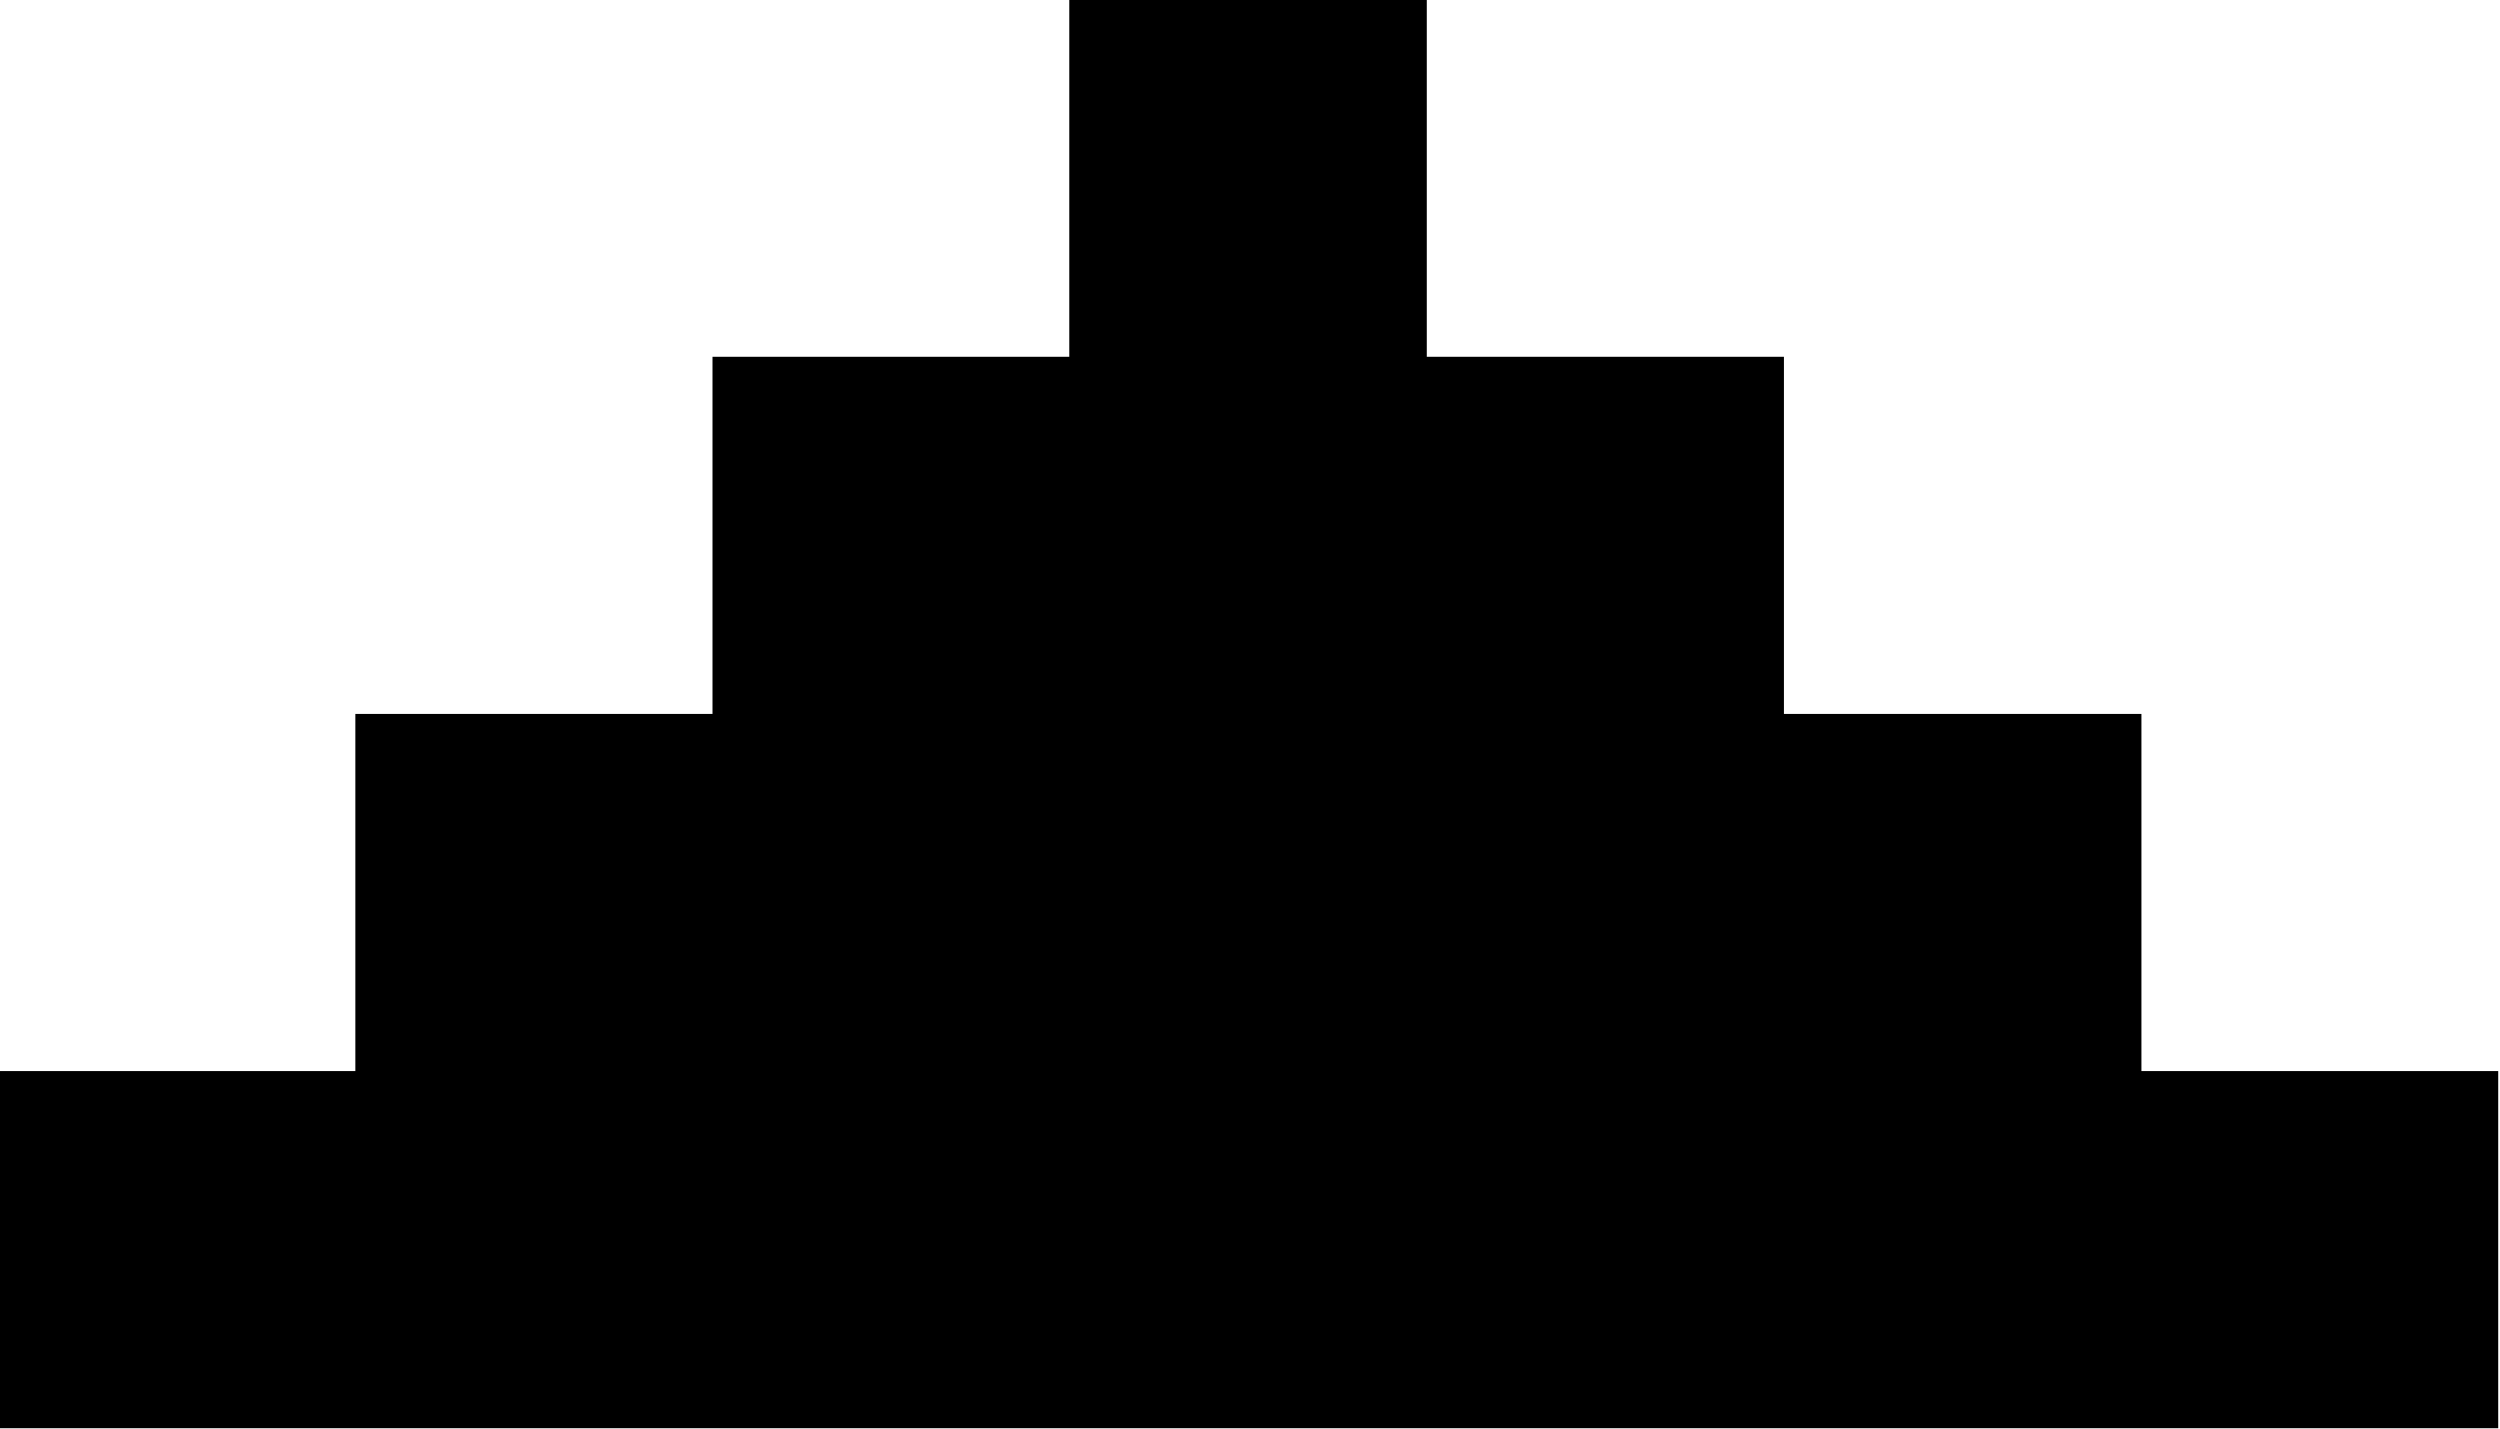
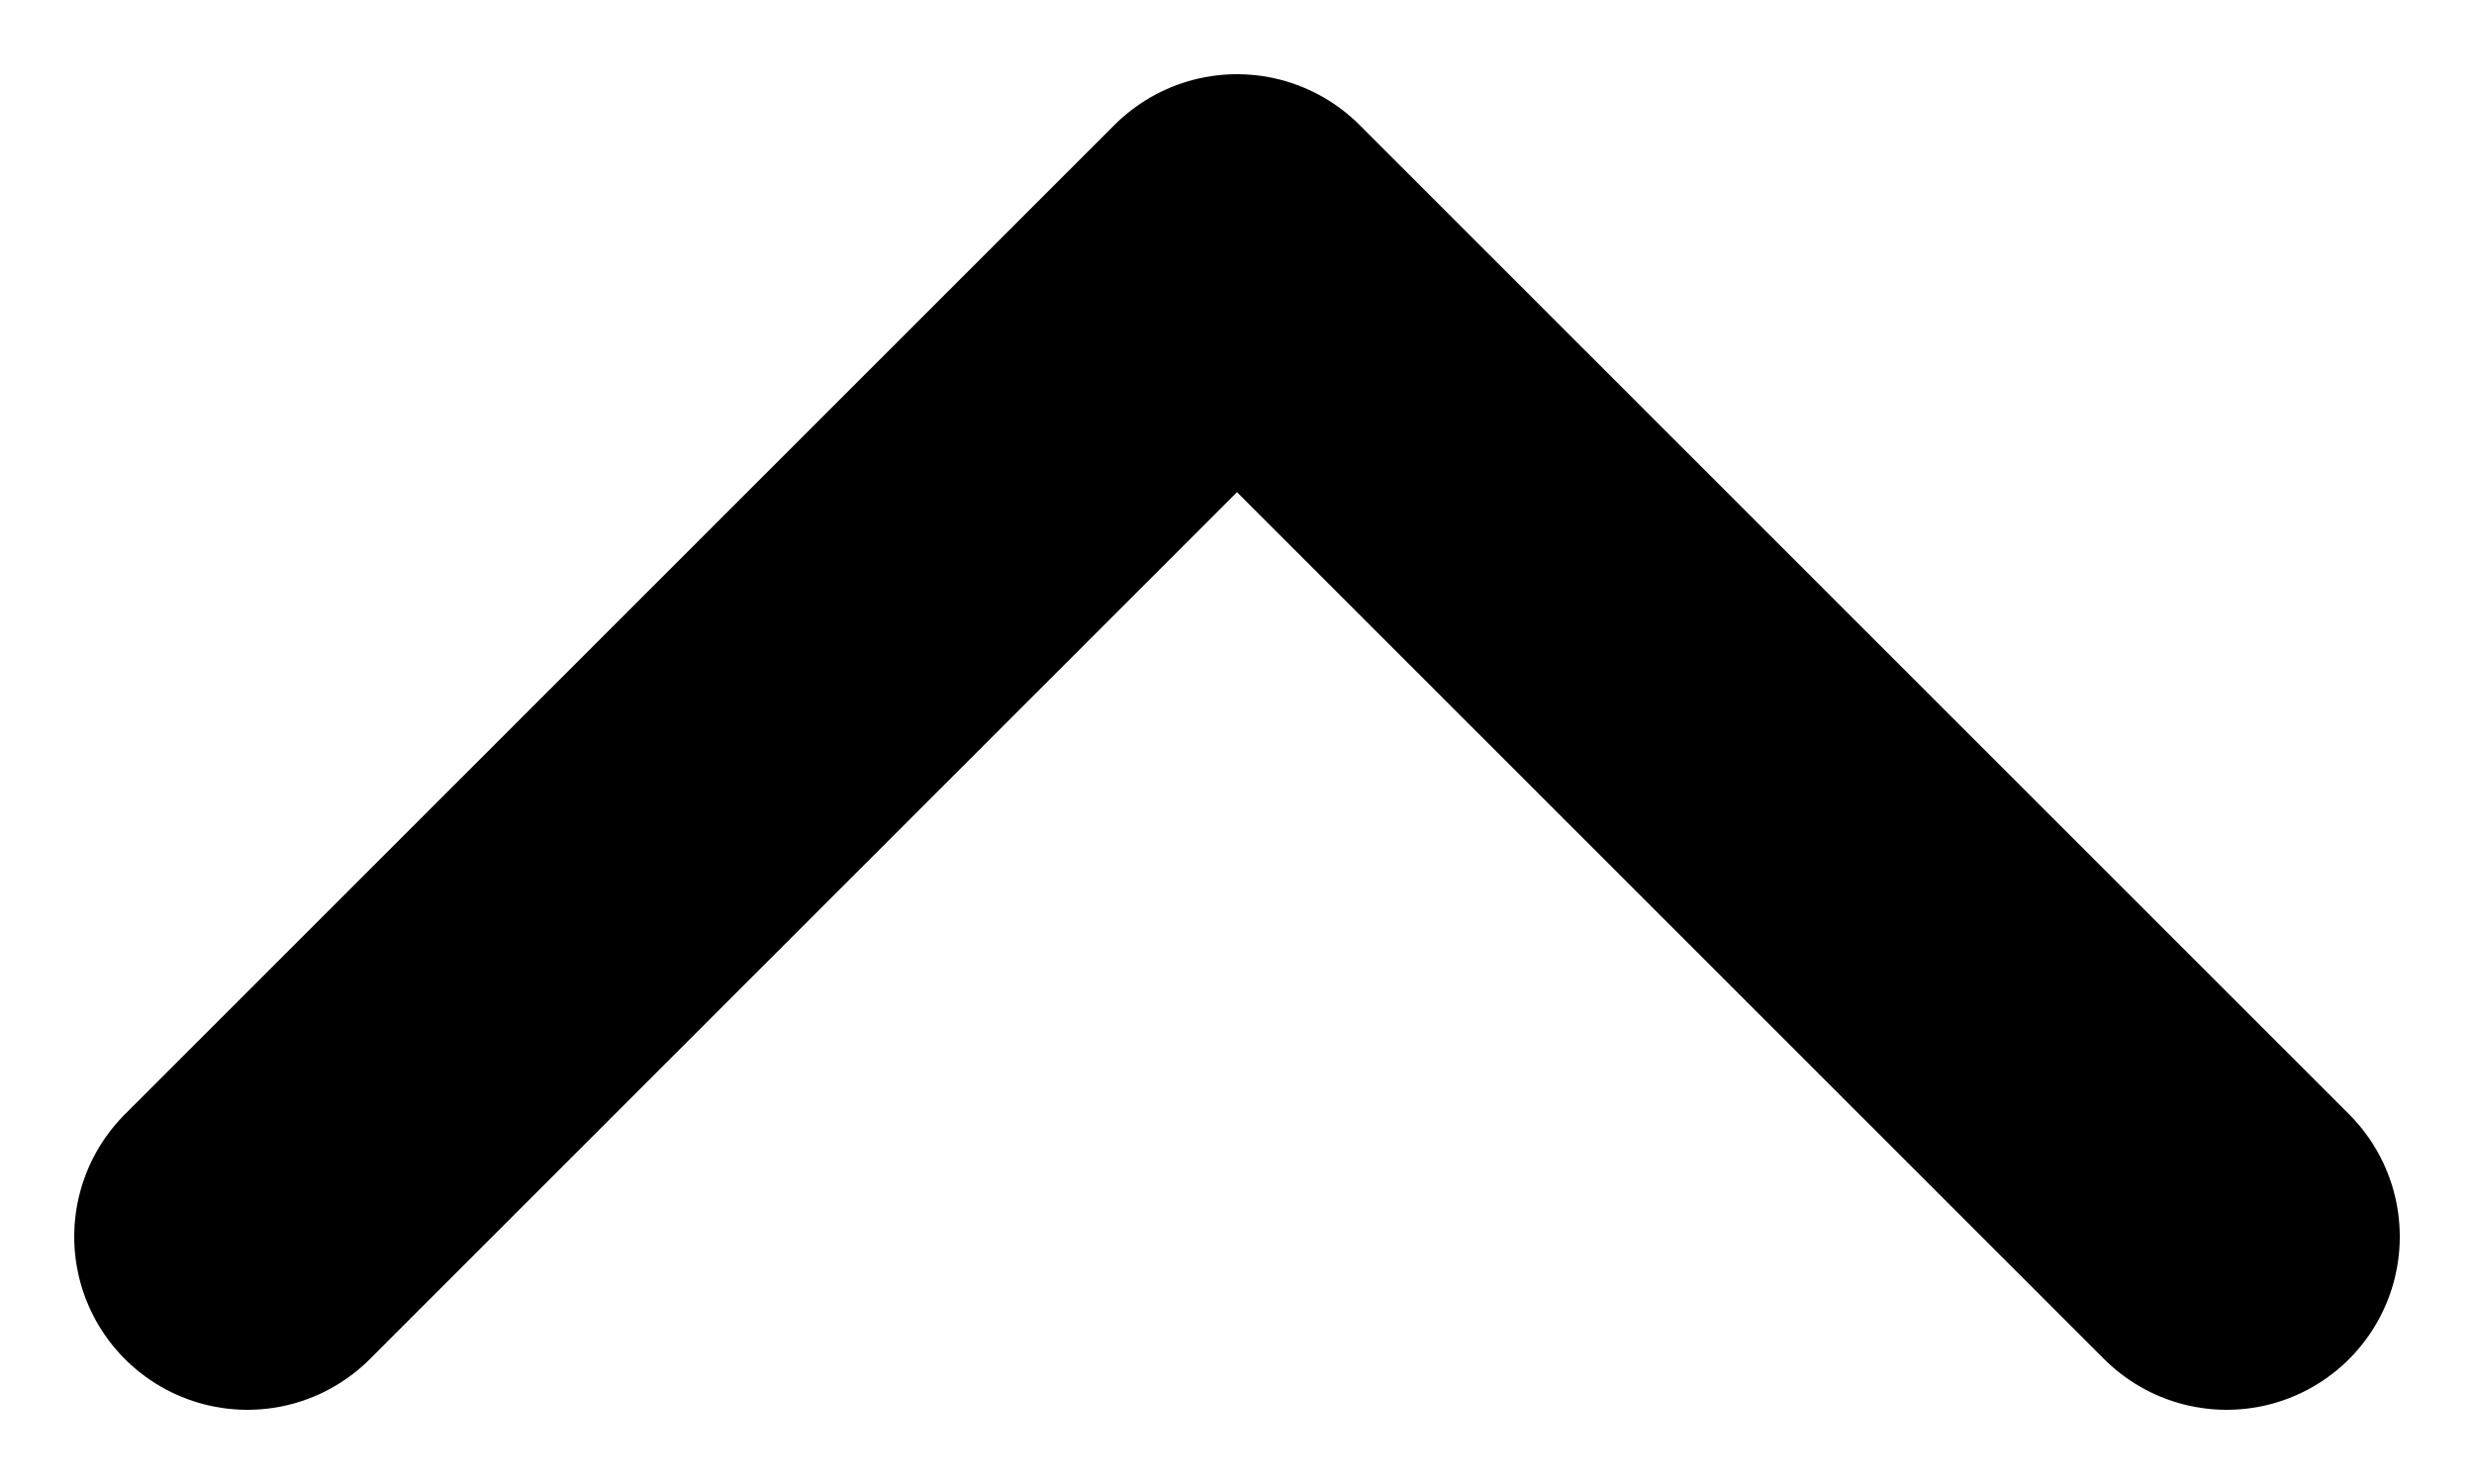
- <svg xmlns="http://www.w3.org/2000/svg" width="7px" height="4px">
-   <path fill-rule="evenodd" fill="rgb(0, 0, 0)" d="M-0.005,3.999 L-0.005,2.999 L0.995,2.999 L0.995,1.999 L1.995,1.999 L1.995,0.999 L2.994,0.999 L2.994,-0.002 L3.995,-0.002 L3.995,0.999 L4.995,0.999 L4.995,1.999 L5.996,1.999 L5.996,2.999 L6.995,2.999 L6.995,3.999 L-0.005,3.999 Z" />
+ <svg xmlns="http://www.w3.org/2000/svg" width="10px" height="6px" viewBox="0 0 10 6">
+   <path d="M1 5 L5 1 L9 5" fill="none" stroke="rgb(0, 0, 0)" stroke-width="1.4" stroke-linecap="round" stroke-linejoin="round" />
</svg>
